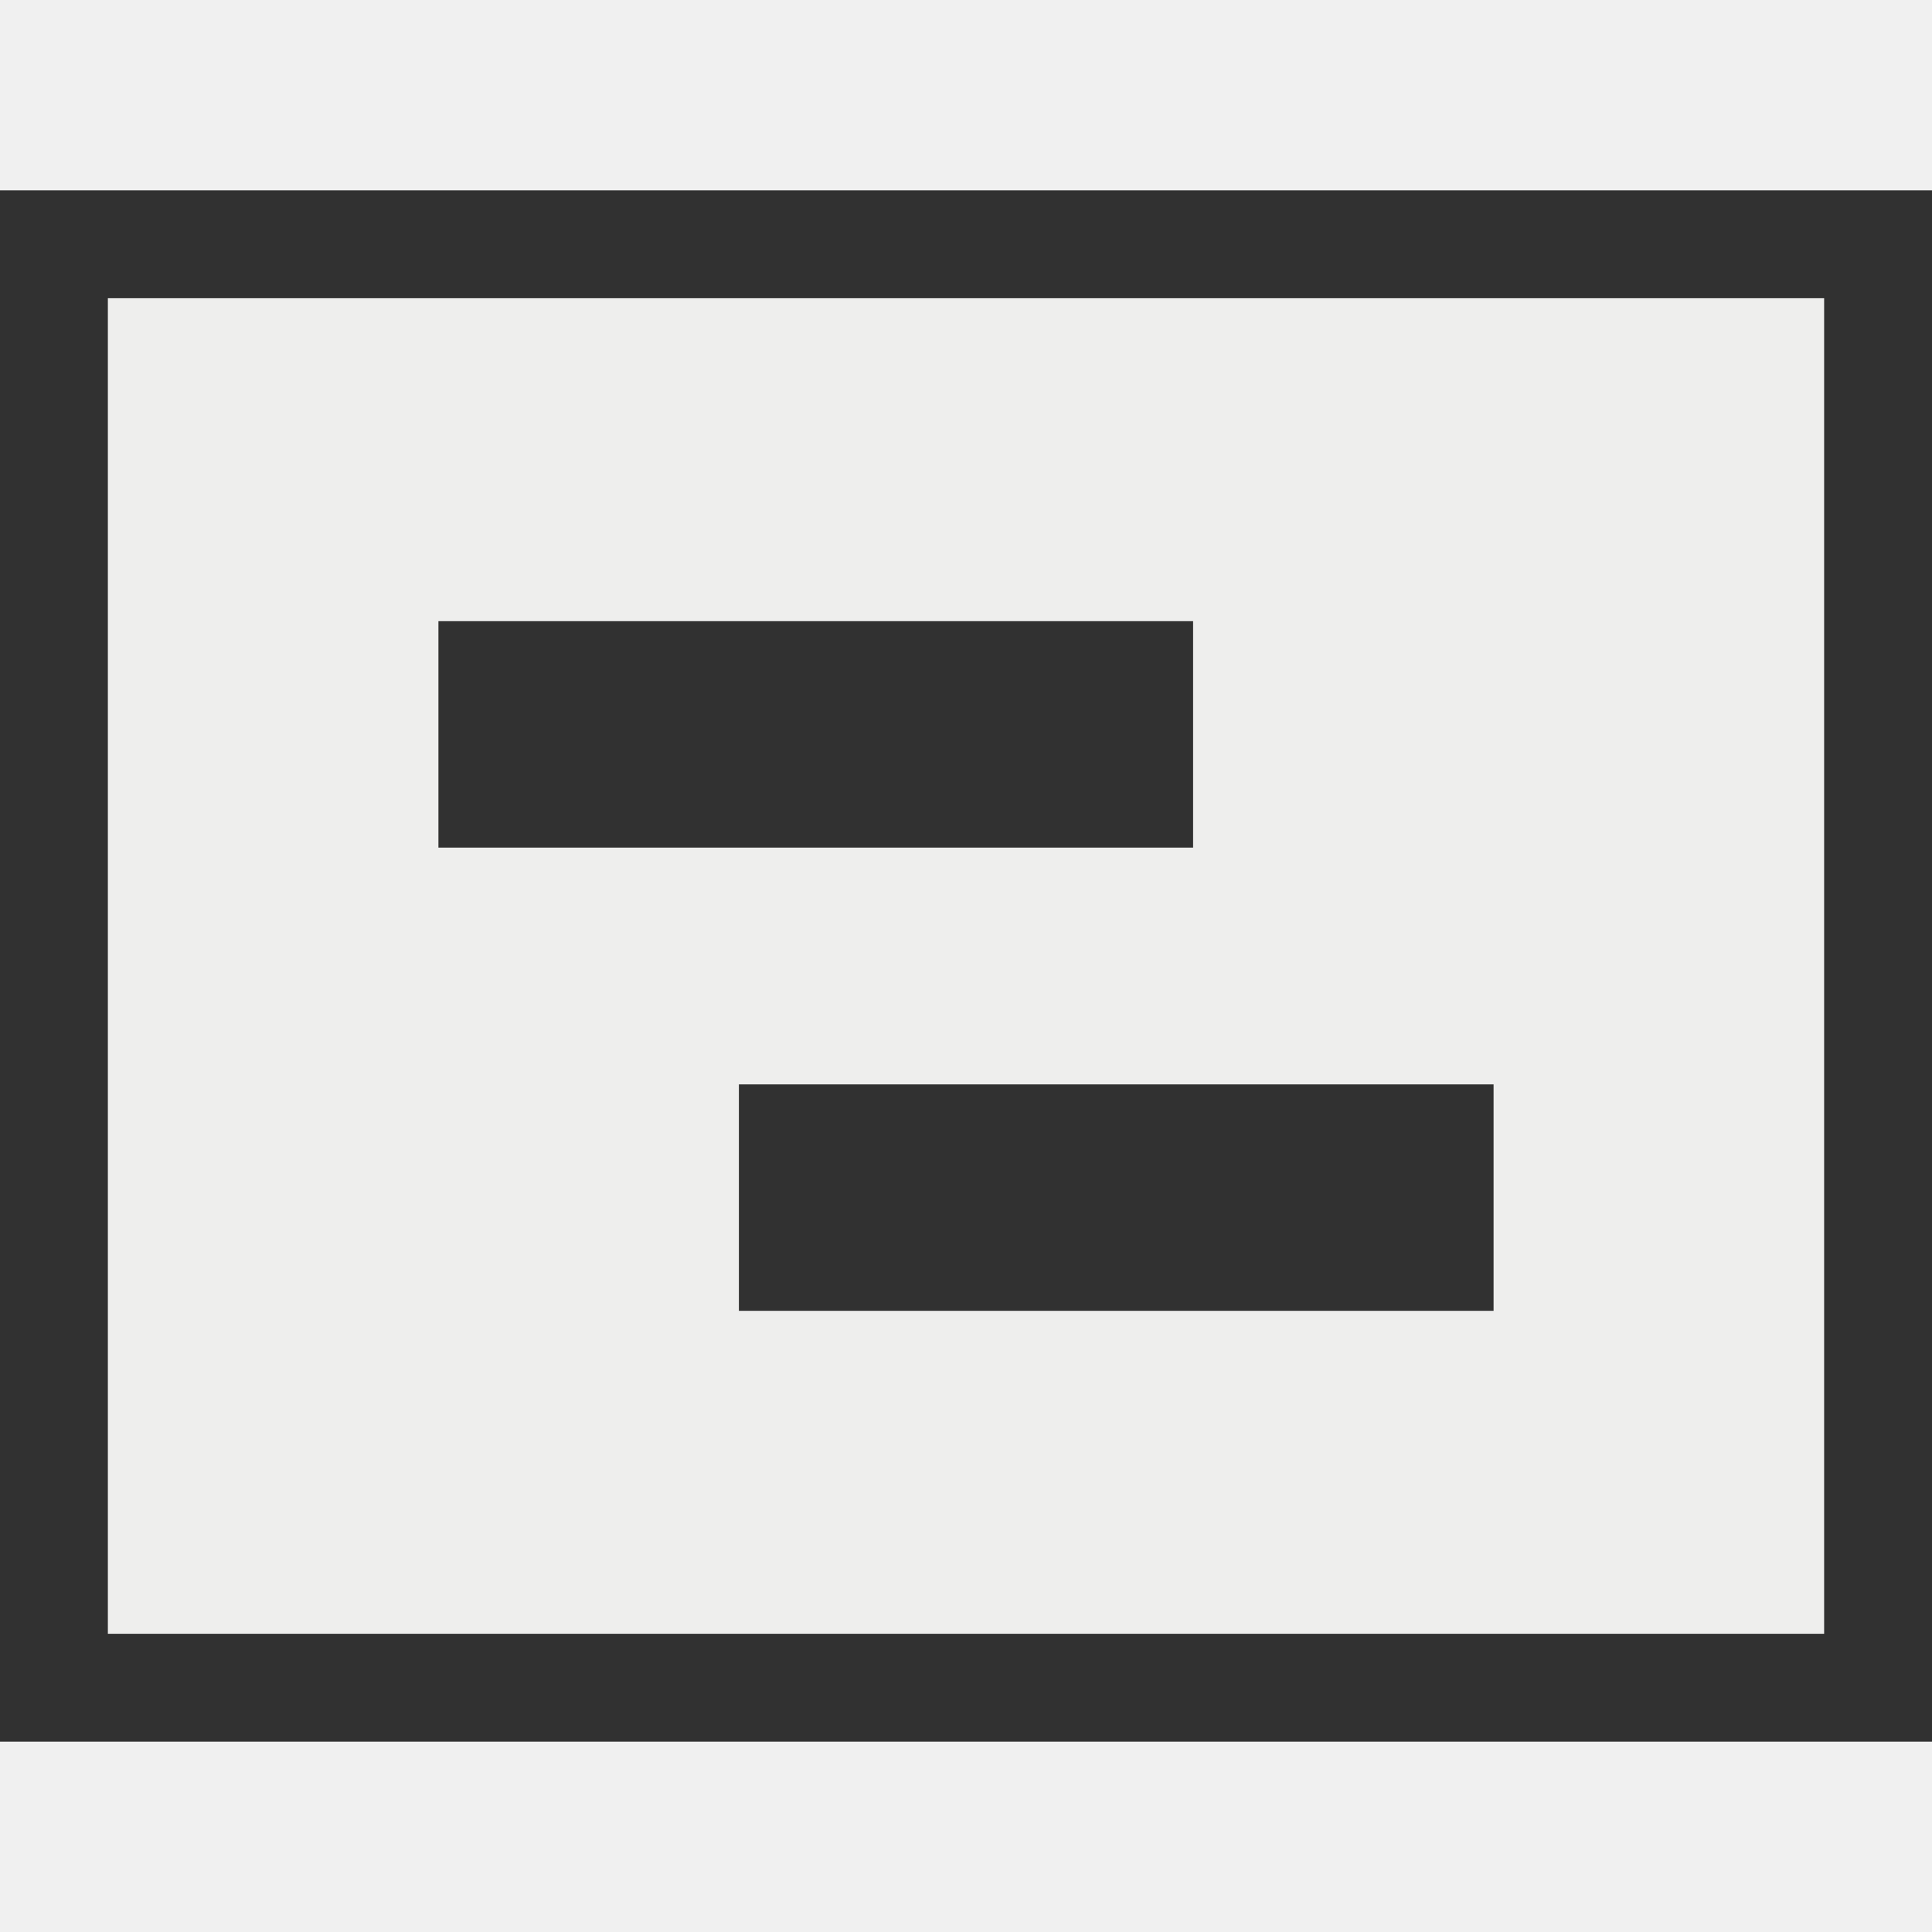
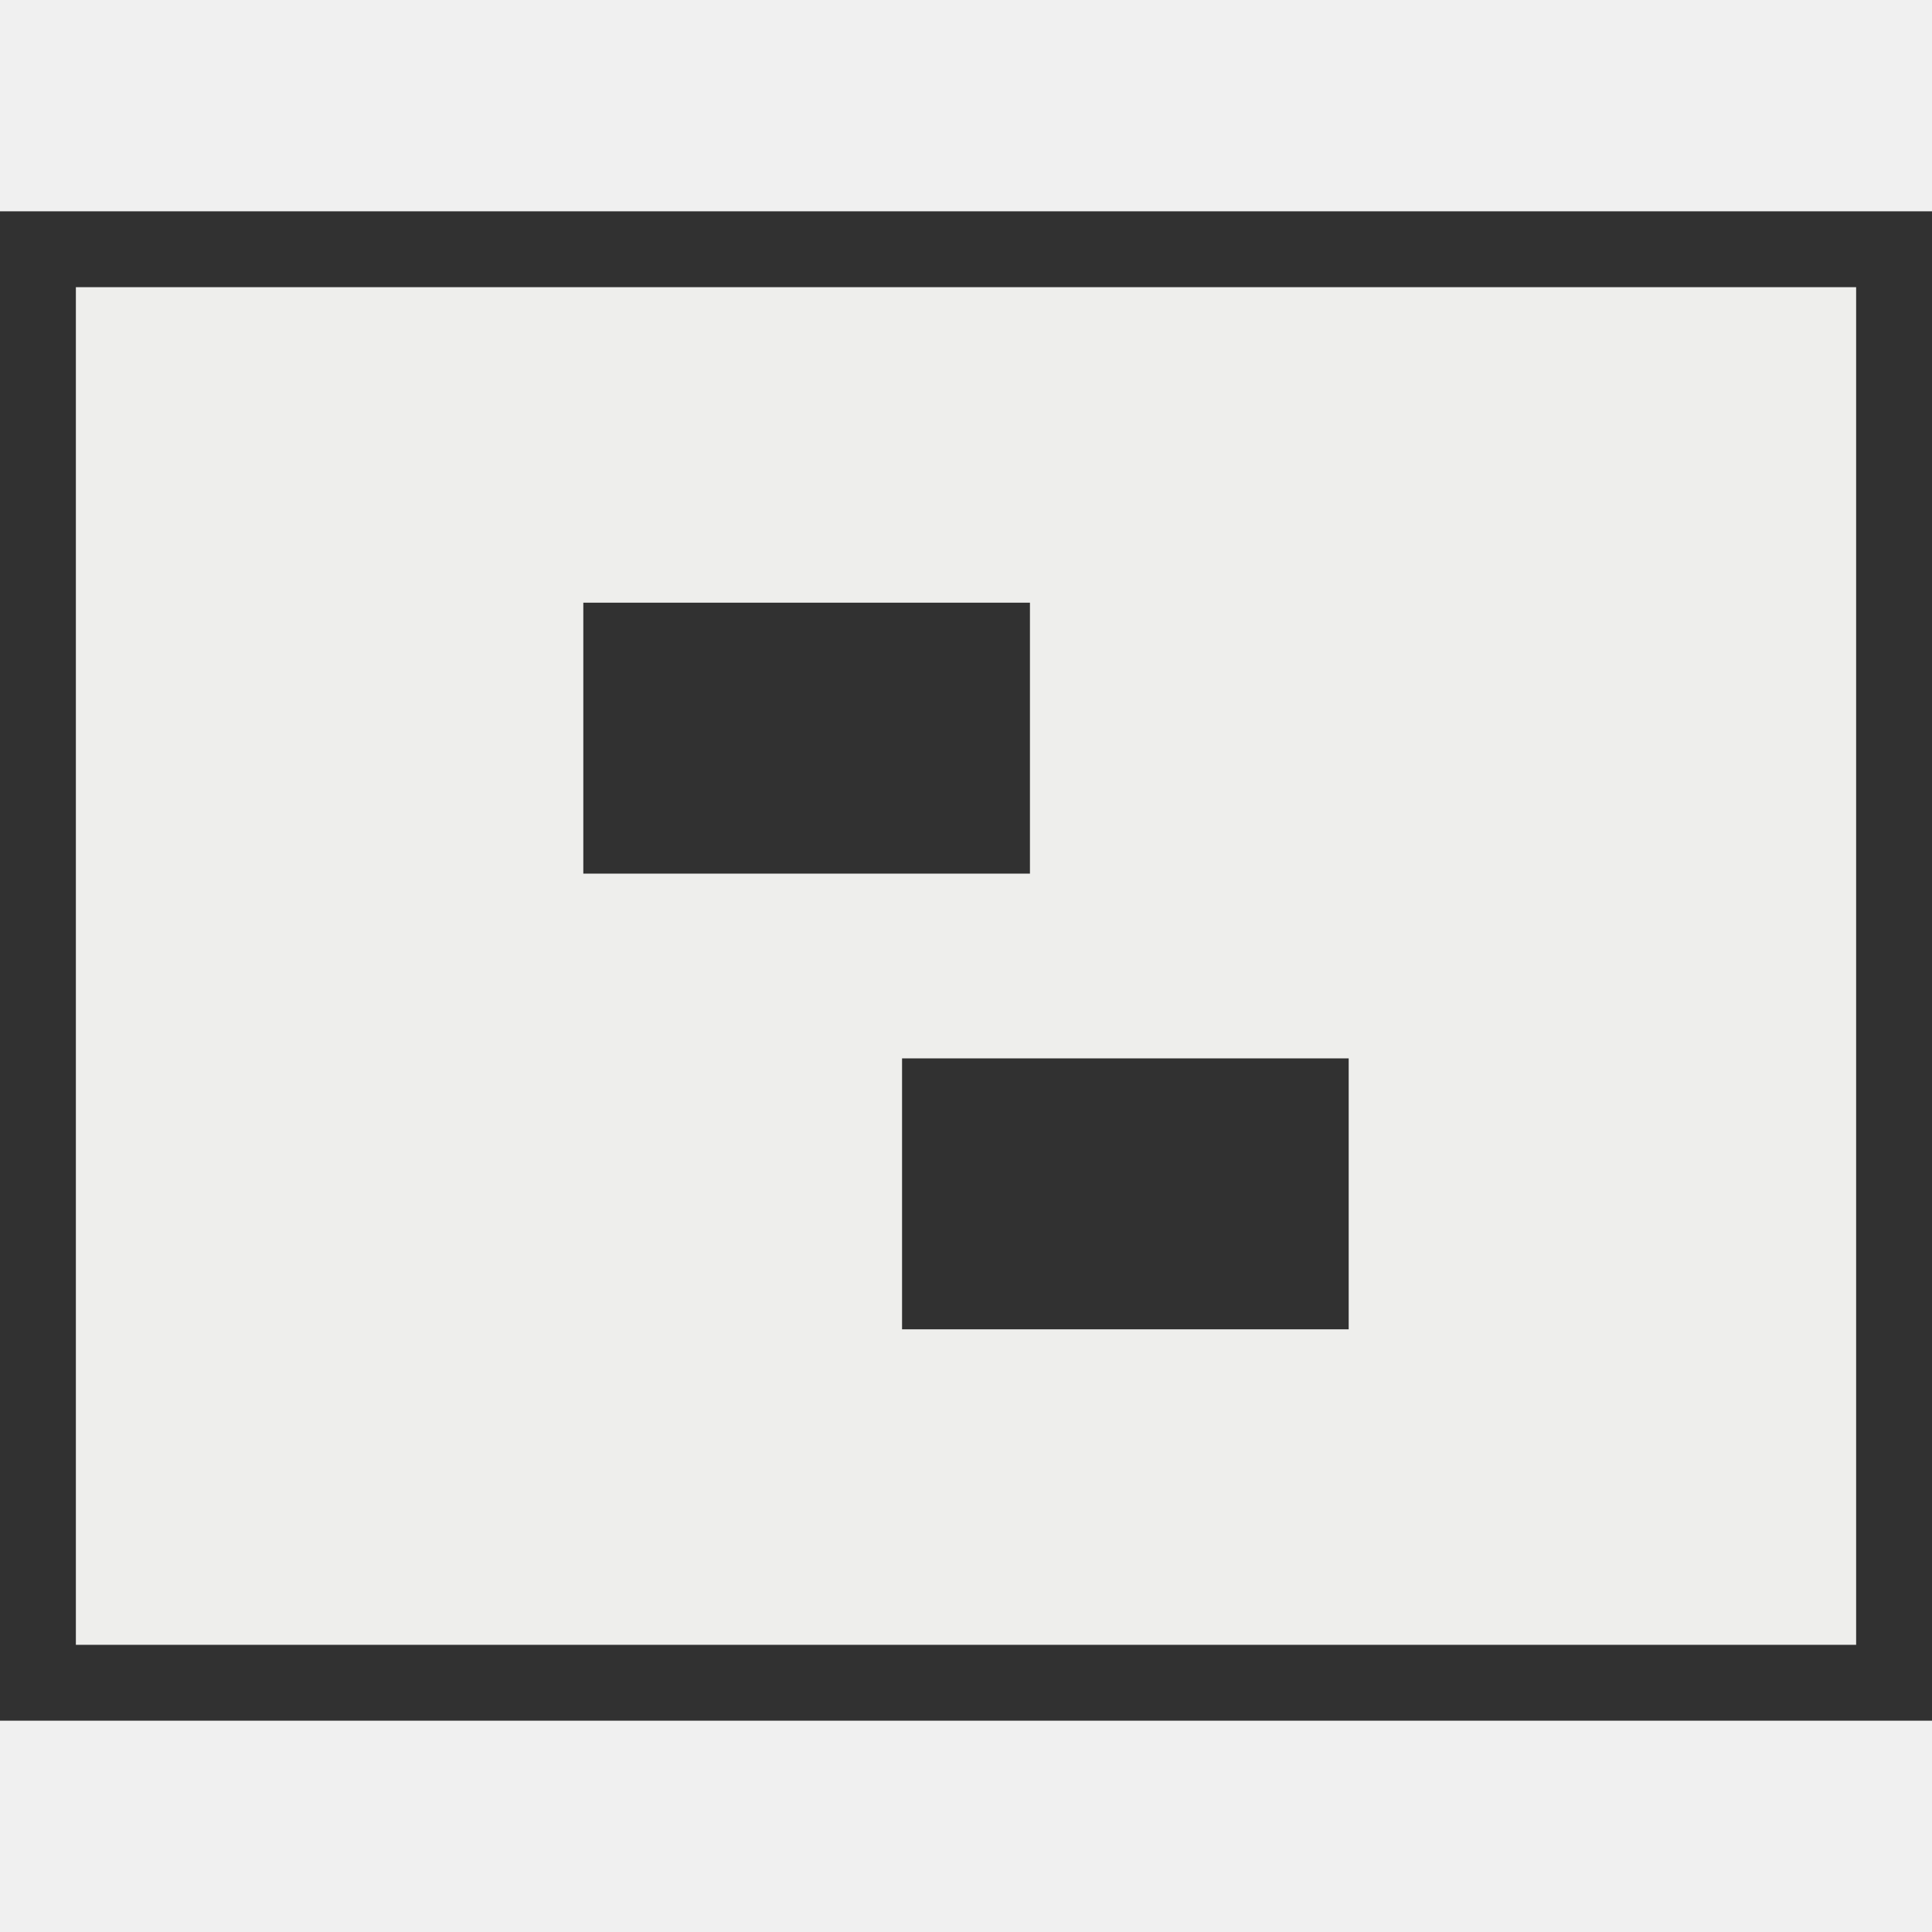
- <svg xmlns="http://www.w3.org/2000/svg" version="1.1" id="svg2" width="512" height="512" viewBox="0 0 512 512">
+ <svg xmlns="http://www.w3.org/2000/svg" xmlns:xlink="http://www.w3.org/1999/xlink" version="1.1" id="svg2" width="512" height="512" viewBox="0 0 512 512">
  <defs id="defs6">
+     <linearGradient id="linearGradient2234">
+       <stop style="stop-color:#eeeeec;stop-opacity:1;" offset="0" id="stop2232" />
+     </linearGradient>
+     <linearGradient id="linearGradient2068">
+       <stop style="stop-color:#ffffff;stop-opacity:1;" offset="0" id="stop2066" />
+     </linearGradient>
+     <linearGradient id="linearGradient2040">
+       <stop style="stop-color:#313131;stop-opacity:1;" offset="0" id="stop2038" />
+     </linearGradient>
    <clipPath clipPathUnits="userSpaceOnUse" id="clipPath10833">
      <rect style="opacity:1;fill:#ffffff;fill-opacity:1;stroke:#343434;stroke-width:5.055" id="rect10835" width="506.945" height="506.945" x="2.528" y="2.528" />
    </clipPath>
    <clipPath clipPathUnits="userSpaceOnUse" id="clipPath10837">
      <rect style="opacity:1;fill:#ffffff;fill-opacity:1;stroke:#343434;stroke-width:5.055" id="rect10839" width="506.945" height="506.945" x="2.528" y="2.528" />
    </clipPath>
    <clipPath clipPathUnits="userSpaceOnUse" id="clipPath10841">
      <rect style="opacity:1;fill:#ffffff;fill-opacity:1;stroke:#343434;stroke-width:5.055" id="rect10843" width="506.945" height="506.945" x="2.528" y="2.528" />
    </clipPath>
    <clipPath clipPathUnits="userSpaceOnUse" id="clipPath10845">
      <rect style="opacity:1;fill:#ffffff;fill-opacity:1;stroke:#343434;stroke-width:5.055" id="rect10847" width="506.945" height="506.945" x="2.528" y="2.528" />
    </clipPath>
    <clipPath clipPathUnits="userSpaceOnUse" id="clipPath10849">
      <rect style="opacity:1;fill:#ffffff;fill-opacity:1;stroke:#343434;stroke-width:5.055" id="rect10851" width="506.945" height="506.945" x="2.528" y="2.528" />
    </clipPath>
    <clipPath clipPathUnits="userSpaceOnUse" id="clipPath10853">
      <rect style="opacity:1;fill:#ffffff;fill-opacity:1;stroke:#343434;stroke-width:5.055" id="rect10855" width="506.945" height="506.945" x="2.528" y="2.528" />
    </clipPath>
    <clipPath clipPathUnits="userSpaceOnUse" id="clipPath10857">
      <rect style="opacity:1;fill:#ffffff;fill-opacity:1;stroke:#343434;stroke-width:5.055" id="rect10859" width="506.945" height="506.945" x="2.528" y="2.528" />
    </clipPath>
    <clipPath clipPathUnits="userSpaceOnUse" id="clipPath10853-5">
      <rect style="opacity:1;fill:#ffffff;fill-opacity:1;stroke:#343434;stroke-width:5.055" id="rect10855-0" width="506.945" height="506.945" x="2.528" y="2.528" />
    </clipPath>
    <clipPath clipPathUnits="userSpaceOnUse" id="clipPath13980">
      <rect style="fill:#555753;fill-opacity:1;stroke:#343434;stroke-width:5.89" id="rect13982" width="506.11" height="506.11" x="2.945" y="2.945" />
    </clipPath>
    <clipPath clipPathUnits="userSpaceOnUse" id="clipPath13984">
      <rect style="fill:#555753;fill-opacity:1;stroke:#343434;stroke-width:5.89" id="rect13986" width="506.11" height="506.11" x="2.945" y="2.945" />
    </clipPath>
    <clipPath clipPathUnits="userSpaceOnUse" id="clipPath13988">
      <rect style="fill:#555753;fill-opacity:1;stroke:#343434;stroke-width:5.89" id="rect13990" width="506.11" height="506.11" x="2.945" y="2.945" />
    </clipPath>
    <clipPath clipPathUnits="userSpaceOnUse" id="clipPath13992">
      <rect style="fill:#555753;fill-opacity:1;stroke:#343434;stroke-width:5.89" id="rect13994" width="506.11" height="506.11" x="2.945" y="2.945" />
    </clipPath>
    <clipPath clipPathUnits="userSpaceOnUse" id="clipPath13996">
      <rect style="fill:#555753;fill-opacity:1;stroke:#343434;stroke-width:5.89" id="rect13998" width="506.11" height="506.11" x="2.945" y="2.945" />
    </clipPath>
    <clipPath clipPathUnits="userSpaceOnUse" id="clipPath13992-1">
      <rect style="fill:#555753;fill-opacity:1;stroke:#343434;stroke-width:5.89" id="rect13994-5" width="506.11" height="506.11" x="2.945" y="2.945" />
    </clipPath>
    <clipPath clipPathUnits="userSpaceOnUse" id="clipPath13992-1-5">
      <rect style="fill:#555753;fill-opacity:1;stroke:#343434;stroke-width:5.89" id="rect13994-5-6" width="506.11" height="506.11" x="2.945" y="2.945" />
    </clipPath>
+     <clipPath clipPathUnits="userSpaceOnUse" id="clipPath13992-6">
+       <rect style="fill:#555753;fill-opacity:1;stroke:#343434;stroke-width:5.89" id="rect13994-3" width="506.11" height="506.11" x="2.945" y="2.945" />
+     </clipPath>
+     <linearGradient xlink:href="#linearGradient2234" id="linearGradient2236" x1="1.2397766e-05" y1="256" x2="512" y2="256" gradientUnits="userSpaceOnUse" />
  </defs>
  <g id="g8">
-     <rect style="opacity:1;fill:#eeeeec;fill-opacity:0.824;stroke:#313131;stroke-width:28.584;stroke-miterlimit:4;stroke-dasharray:none;stroke-opacity:1;paint-order:normal" id="rect1091" width="483.416" height="382.522" x="14.292" y="64.739" />
-     <g id="g859" transform="translate(0,10)">
-       <rect style="fill:#313131;fill-opacity:1;stroke:none;stroke-width:8.365;stroke-miterlimit:4;stroke-dasharray:none" id="rect12817" width="468.33" height="179.216" x="-214.539" y="38.196" clip-path="url(#clipPath13992)" transform="matrix(0.7973022,0,0,0.3347909,113.8378,141.8317)" />
-       <rect style="fill:#313131;fill-opacity:1;stroke:none;stroke-width:8.365;stroke-miterlimit:4;stroke-dasharray:none" id="rect12817-9-3" width="468.33" height="179.216" x="-214.539" y="38.196" clip-path="url(#clipPath13992-1-5)" transform="matrix(0.7973022,0,0,0.3347909,193.4662,264.5926)" />
+     <rect style="opacity:1;fill:url(#linearGradient2236);fill-opacity:1;stroke:#313131;stroke-width:20.105;stroke-miterlimit:4;stroke-dasharray:none;stroke-opacity:1;paint-order:normal" id="rect1091" width="491.895" height="379.895" x="10.053" y="66.053" />
+     <g id="g976" transform="translate(-2.420026,0.9984333)">
+       <rect style="fill:#313131;fill-opacity:1;stroke:none;stroke-width:8.365;stroke-miterlimit:4;stroke-dasharray:none" id="rect12817" width="468.33" height="179.216" x="-214.539" y="38.196" clip-path="url(#clipPath13992)" transform="matrix(0.4718531,0,0,0.4006838,155.615,143.4103)" />
+       <rect style="fill:#313131;fill-opacity:1;stroke:none;stroke-width:8.365;stroke-miterlimit:4;stroke-dasharray:none" id="rect12817-9" width="468.33" height="179.216" x="-214.539" y="38.196" clip-path="url(#clipPath13992-6)" transform="matrix(0.4718531,0,0,0.4006838,240.0834,264.1743)" />
    </g>
  </g>
</svg>
